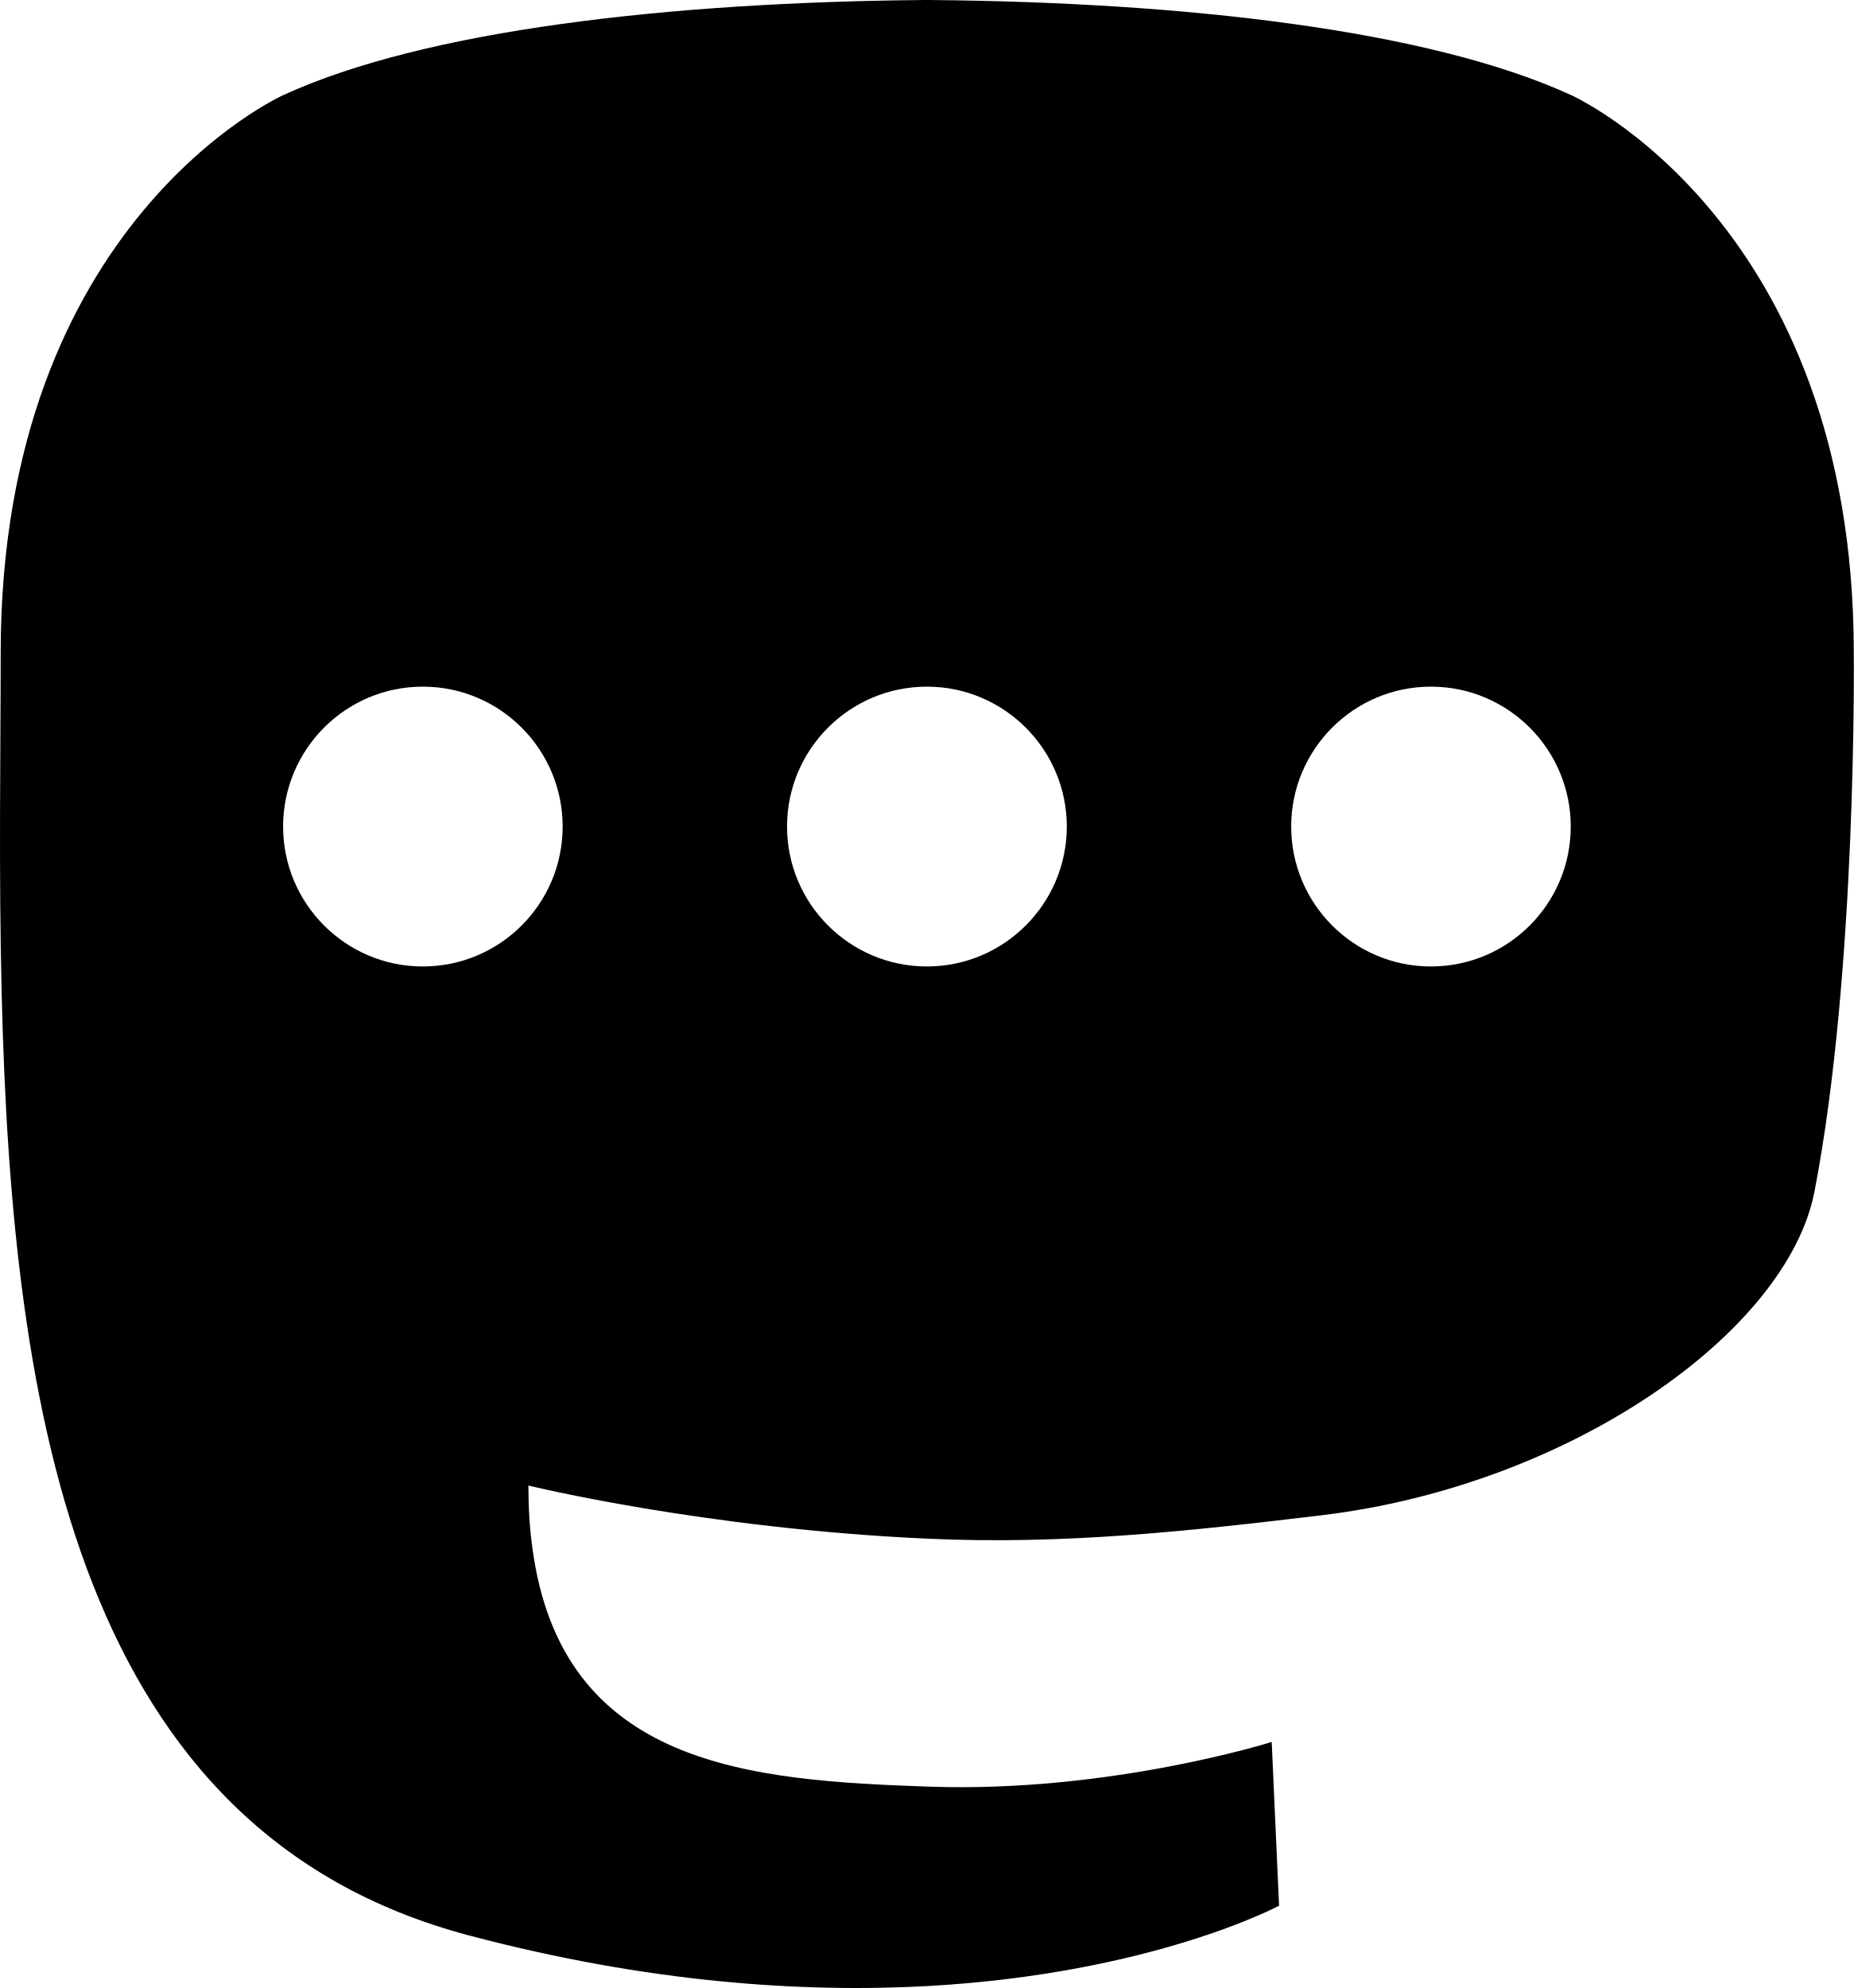
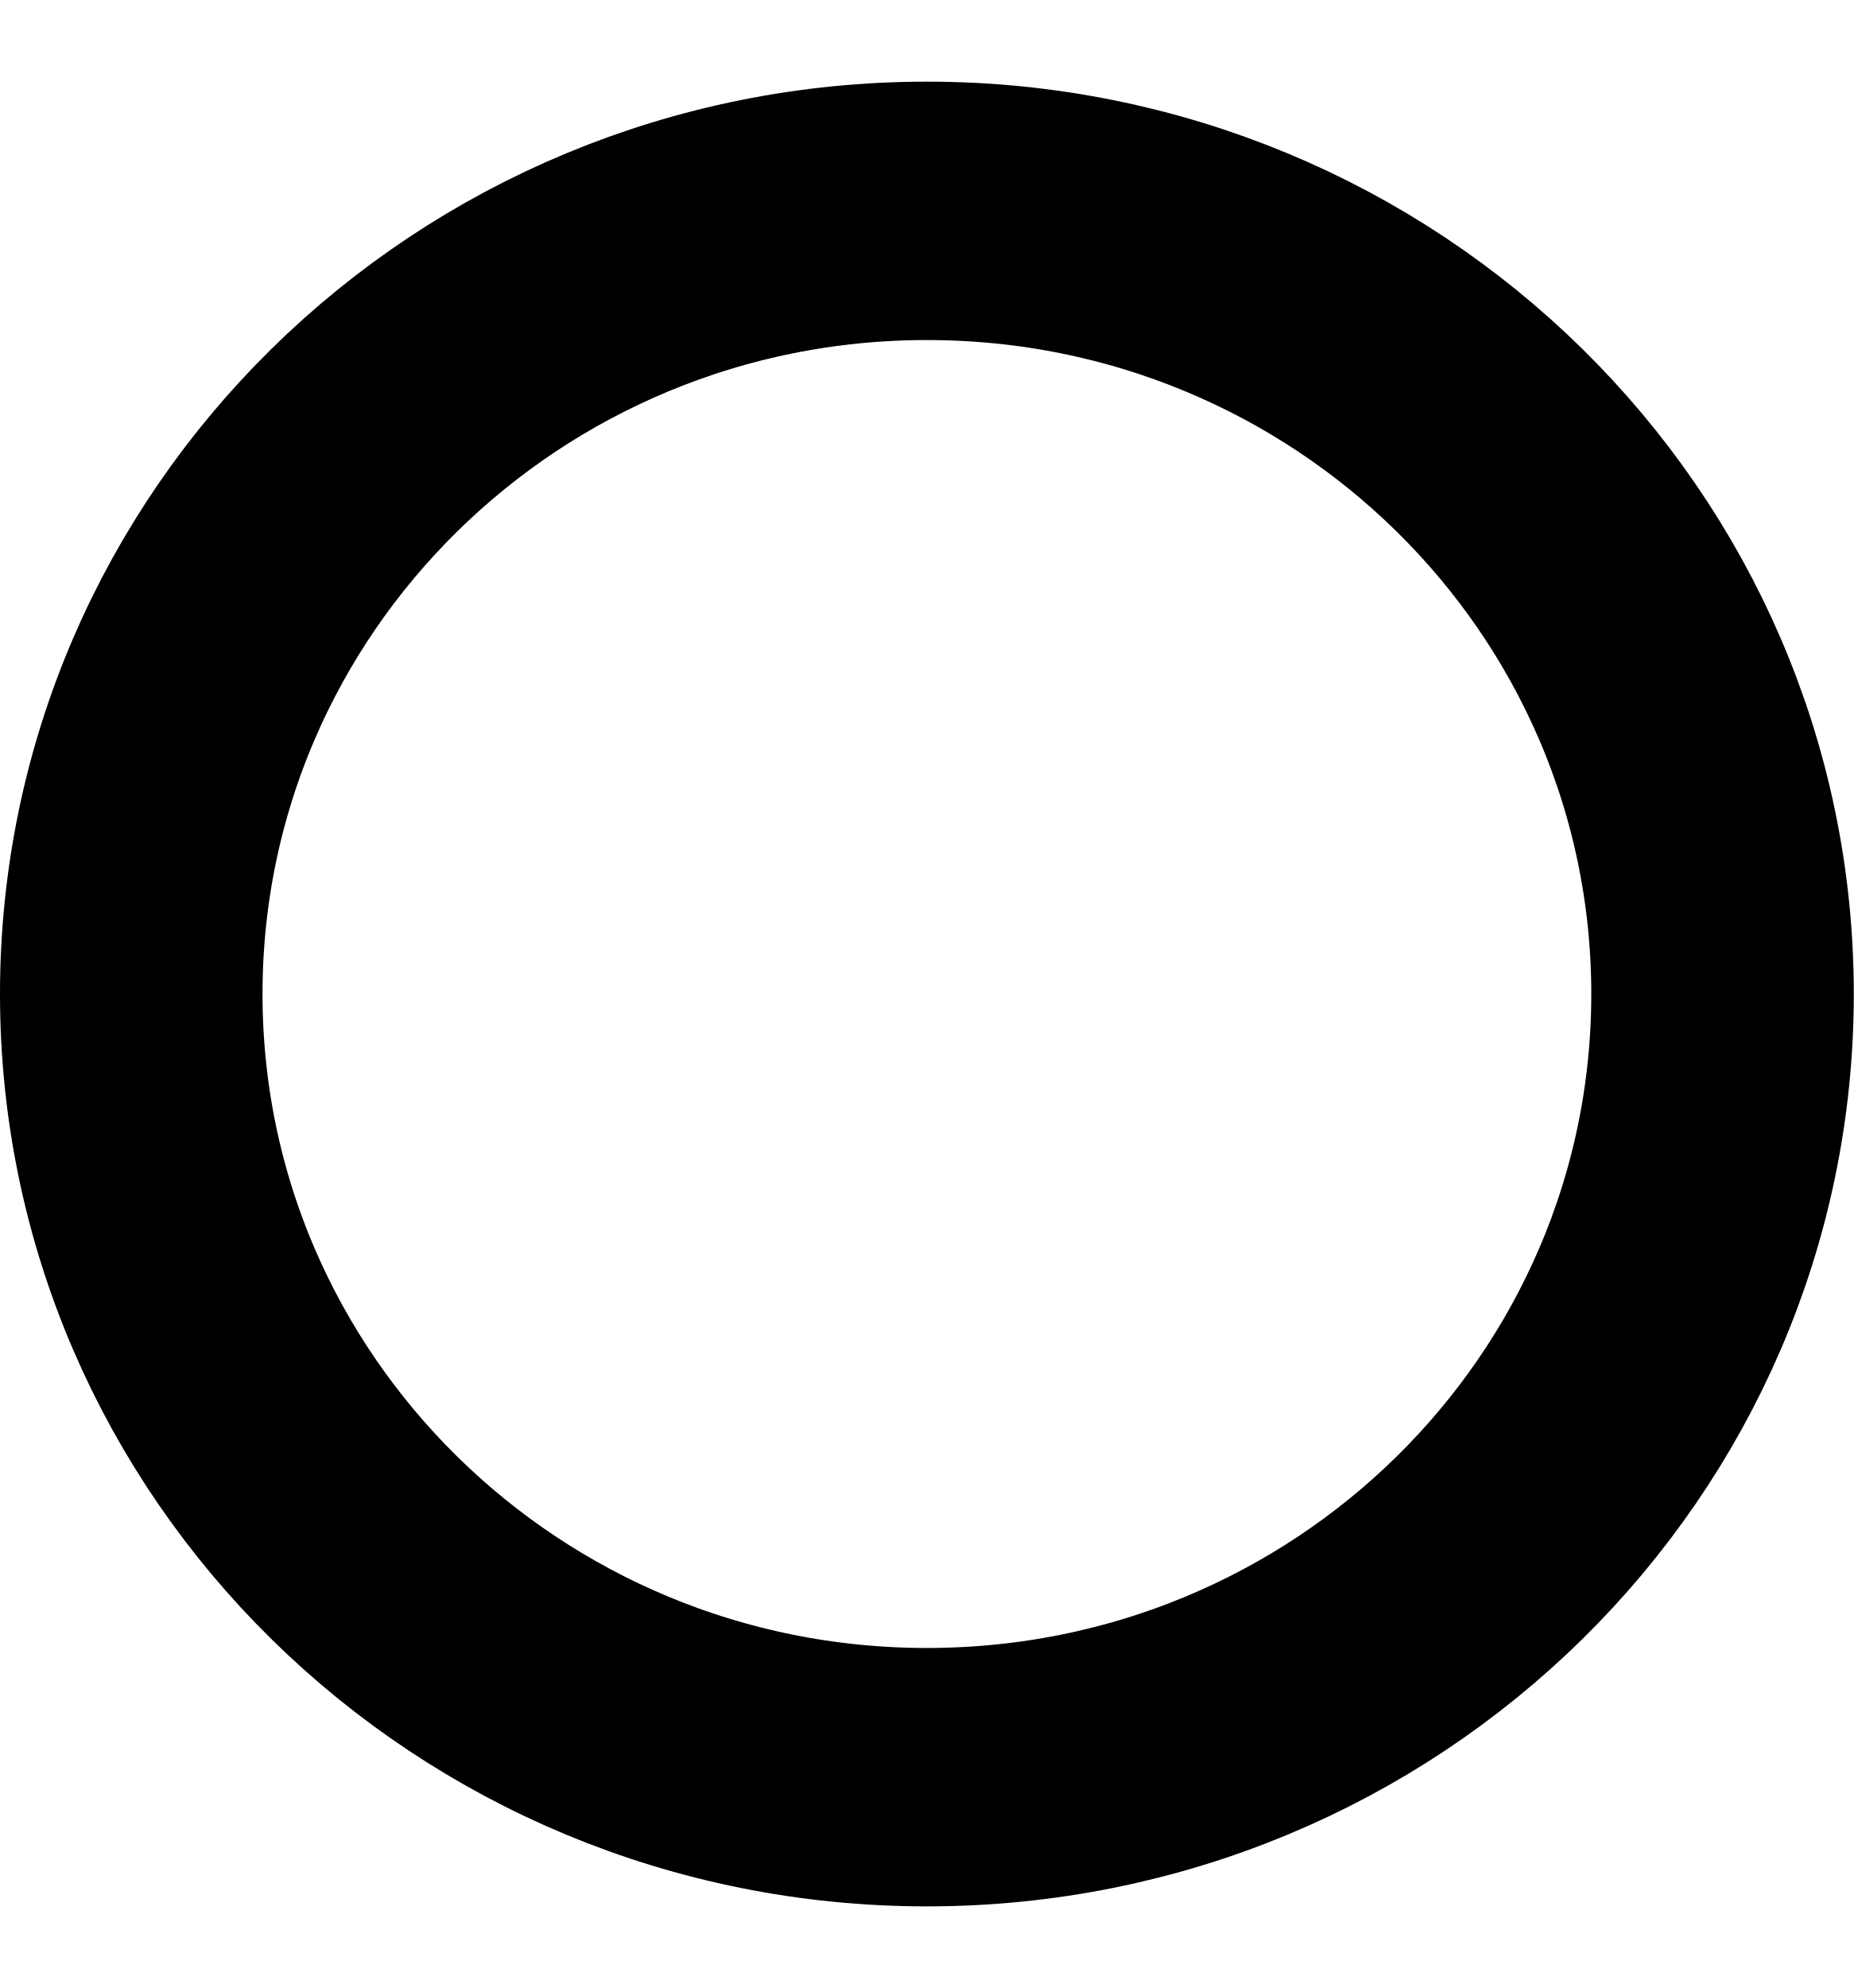
- <svg xmlns="http://www.w3.org/2000/svg" viewBox="0 0 94.023 100.804" height="28.449mm" width="26.535mm">
-   <path d="M72.571 49.006c-3.913 0-7.085-3.183-7.085-7.095 0-3.911 3.172-7.094 7.085-7.094 3.921 0 7.094 3.183 7.094 7.094 0 3.913-3.172 7.095-7.094 7.095m-25.559 0c-3.922 0-7.095-3.183-7.095-7.095 0-3.911 3.172-7.094 7.095-7.094 3.911 0 7.094 3.183 7.094 7.094 0 3.913-3.183 7.095-7.094 7.095m-25.57 0c-3.911 0-7.084-3.183-7.084-7.095 0-3.911 3.172-7.094 7.084-7.094 3.921 0 7.094 3.183 7.094 7.094 0 3.913-3.172 7.095-7.094 7.095m72.578-15.905c0-21.866-14.324-28.274-14.324-28.274-7.23-3.319-19.63-4.713-32.517-4.827h-.312c-12.889.115-25.289 1.509-32.508 4.827 0 0-14.324 6.407-14.324 28.274 0 5.004-.105 10.995.051 17.34C.606 71.83 4.007 92.905 23.783 98.138c9.113 2.413 16.945 2.913 23.249 2.569 11.422-.634 17.84-4.076 17.84-4.076l-.374-8.303s-8.166 2.58-17.341 2.268c-9.091-.312-18.683-.978-20.16-12.139-.135-.979-.198-2.029-.198-3.131 0 0 8.915 2.185 20.233 2.694 6.907.323 13.399-.394 19.984-1.185 12.627-1.509 23.624-9.29 25.008-16.405 2.174-11.193 1.996-27.328 1.996-27.328" fill="#000" />
+ <svg xmlns="http://www.w3.org/2000/svg" viewBox="0 0 94.023 100.804" height="28.449mm" width="26.535mm" version="1.1" id="svg4">
+   <defs id="defs8" />
+   <g id="g4645" style="stroke:#000000;stroke-opacity:1">
+     <g id="g4638" style="stroke:#000000;stroke-opacity:1">
+       <g id="g4632" style="stroke:#000000;stroke-opacity:1">
+         <g id="g4627" style="stroke:#000000;stroke-opacity:1">
+           <g transform="matrix(3.948465,0,0,3.88568,-19.84916,-1037.848)" id="layer1" style="stroke:#000000;stroke-opacity:1">
+             <ellipse ry="10.22" rx="10.22" cy="280.067" cx="16.933" id="path12" style="fill:none;stroke:#000000;stroke-width:3.372;stroke-miterlimit:4;stroke-dasharray:none;stroke-opacity:1" />
+           </g>
+         </g>
+       </g>
+     </g>
+   </g>
</svg>
